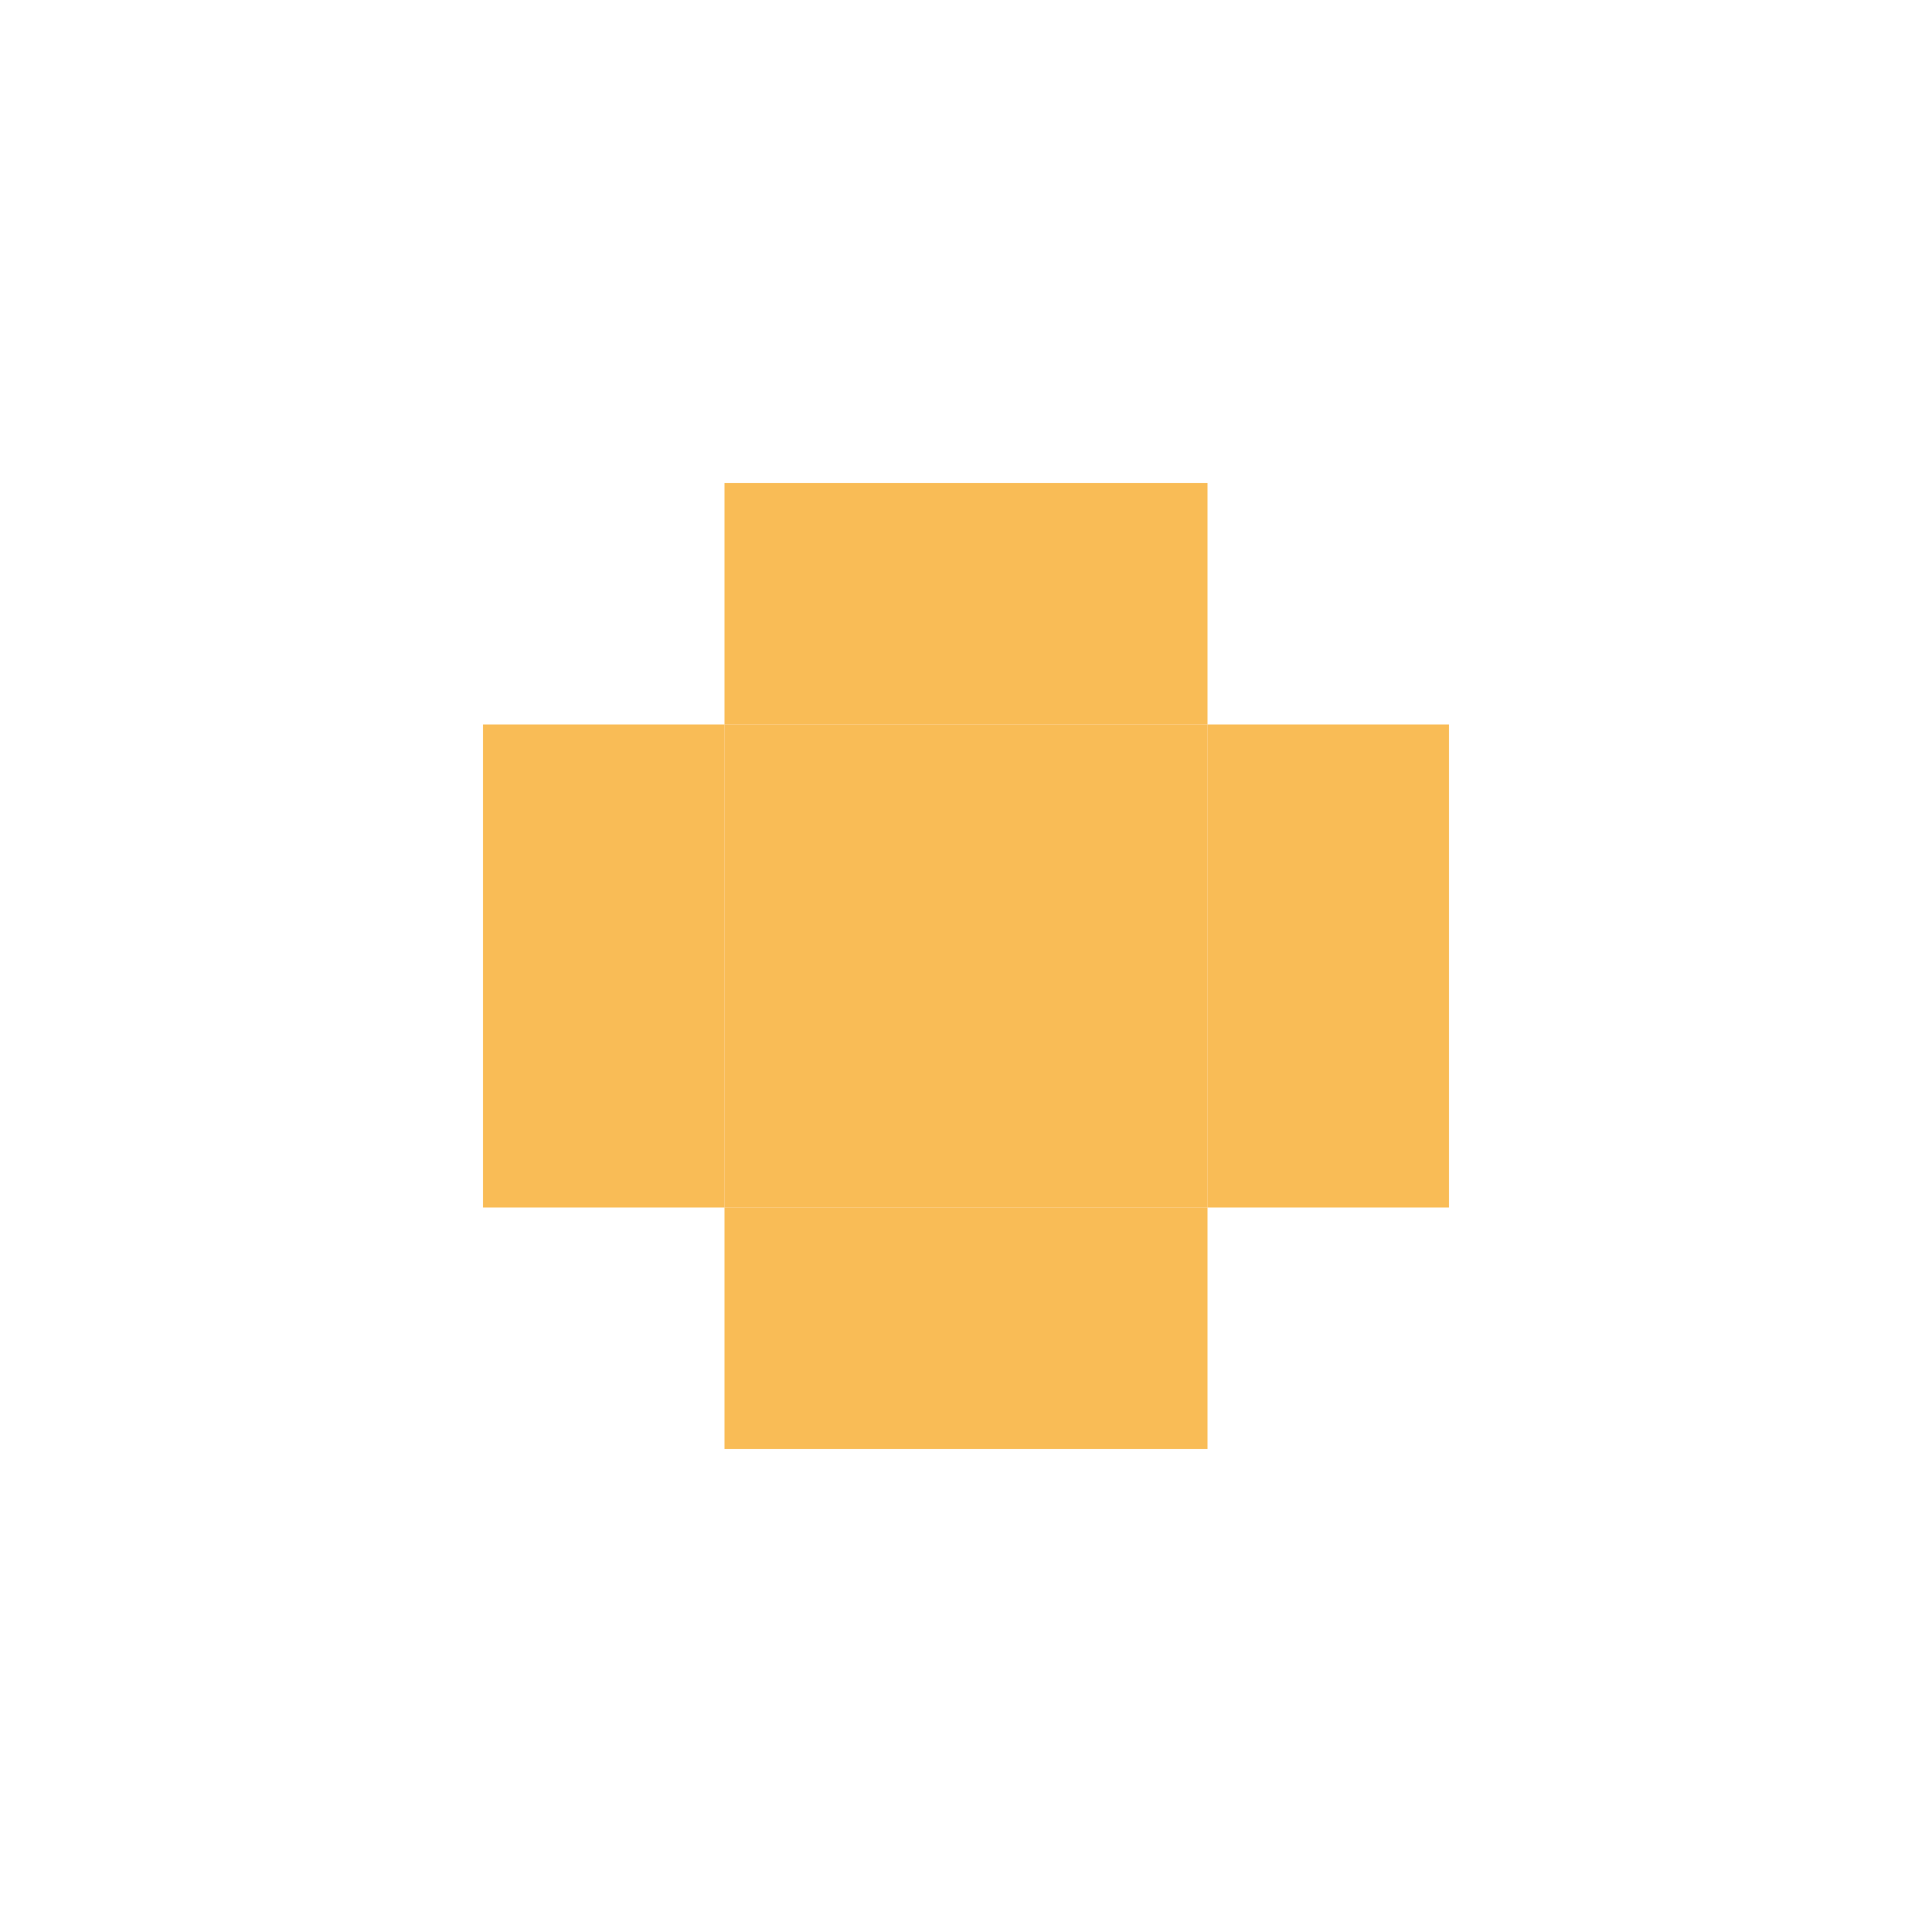
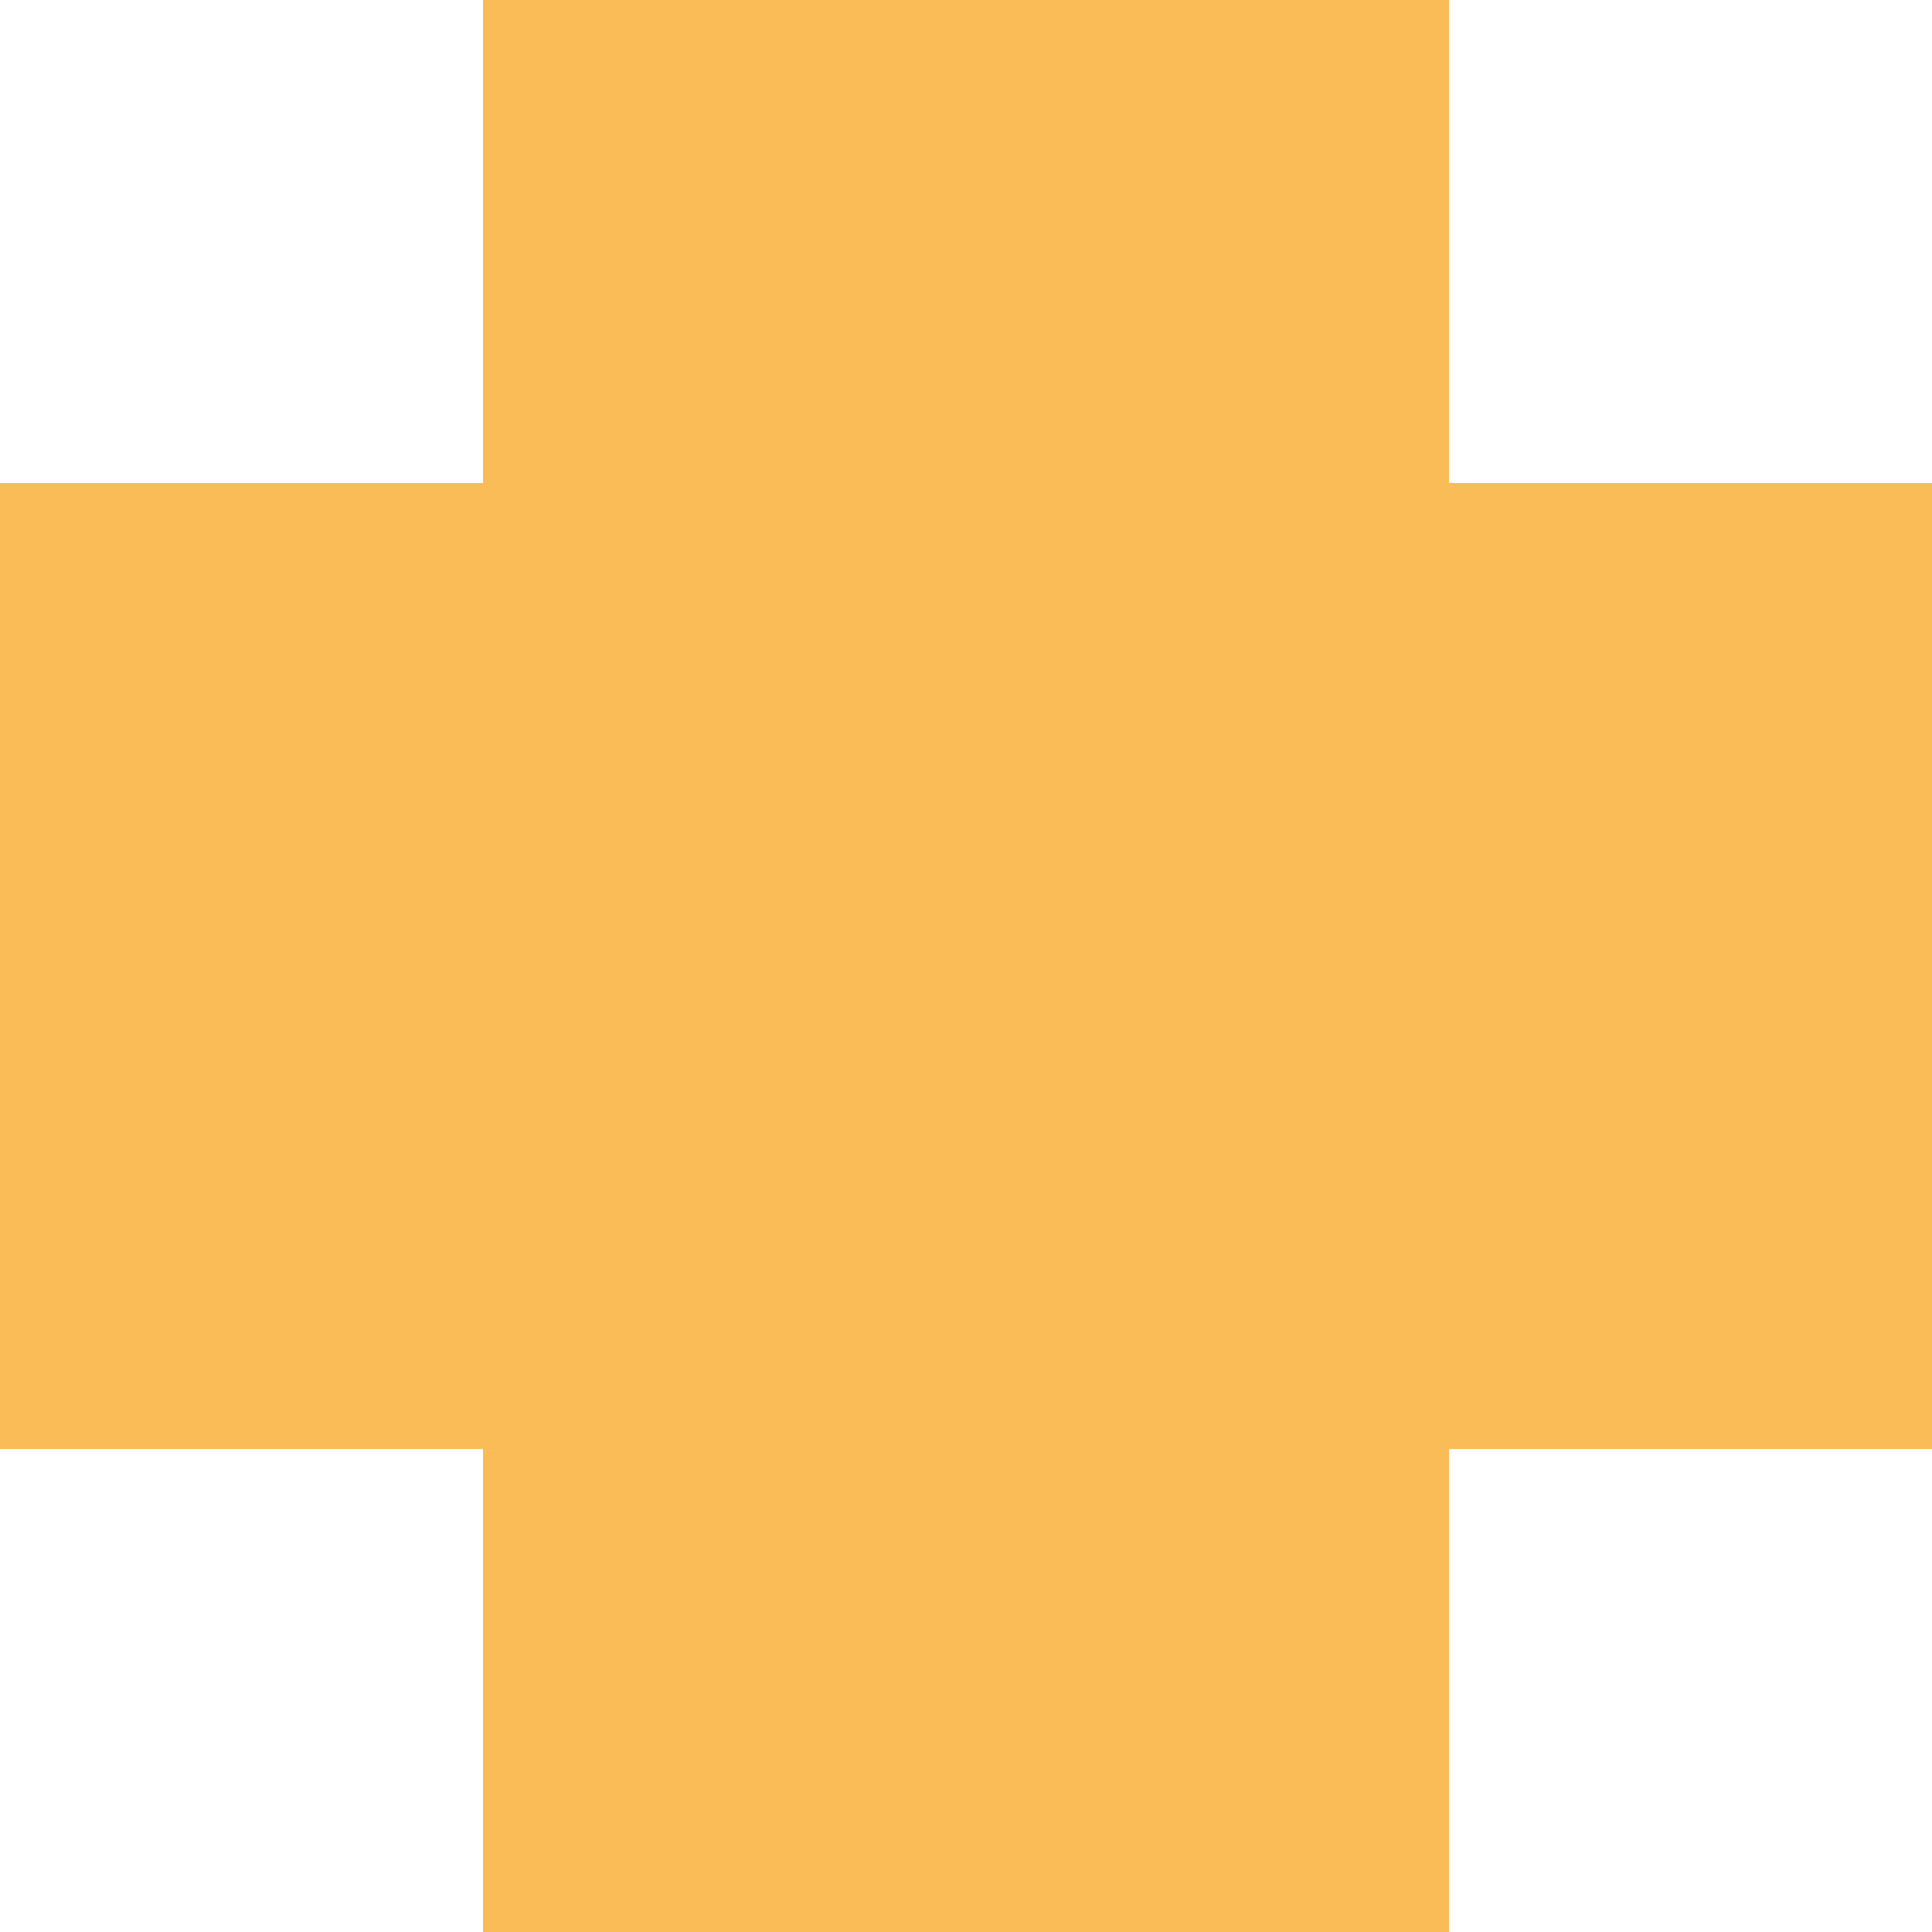
- <svg xmlns="http://www.w3.org/2000/svg" viewBox="0 0 128 128" version="1.1">
-   <path d="m48 32h16v16h-16z" fill="#f9bc56" />
-   <path d="m64 32h16v16h-16z" fill="#f9bc56" />
-   <path d="m32 48h16v16h-16z" fill="#f9bc56" />
-   <path d="m48 48h16v16h-16z" fill="#f9bc56" />
-   <path d="m64 48h16v16h-16z" fill="#f9bc56" />
-   <path d="m80 48h16v16h-16z" fill="#f9bc56" />
-   <path d="m32 64h16v16h-16z" fill="#f9bc56" />
-   <path d="m48 64h16v16h-16z" fill="#f9bc56" />
-   <path d="m64 64h16v16h-16z" fill="#f9bc56" />
-   <path d="m80 64h16v16h-16z" fill="#f9bc56" />
-   <path d="m48 80h16v16h-16z" fill="#f9bc56" />
-   <path d="m64 80h16v16h-16z" fill="#f9bc56" />
+ <svg xmlns="http://www.w3.org/2000/svg" width="64" height="64" viewBox="0 0 64 64" fill="none">
+   <path d="M16 0H32V16H16V0Z" fill="#F9BC56" />
+   <path d="M32 0H48V16H32V0Z" fill="#F9BC56" />
+   <path d="M0 16H16V32H0V16Z" fill="#F9BC56" />
+   <path d="M16 16H32V32H16V16Z" fill="#F9BC56" />
+   <path d="M32 16H48V32H32V16Z" fill="#F9BC56" />
+   <path d="M48 16H64V32H48V16Z" fill="#F9BC56" />
+   <path d="M0 32H16V48H0V32Z" fill="#F9BC56" />
+   <path d="M16 32H32V48H16V32Z" fill="#F9BC56" />
+   <path d="M32 32H48V48H32V32Z" fill="#F9BC56" />
+   <path d="M48 32H64V48H48V32Z" fill="#F9BC56" />
+   <path d="M16 48H32V64H16V48Z" fill="#F9BC56" />
+   <path d="M32 48H48V64H32V48Z" fill="#F9BC56" />
</svg>
